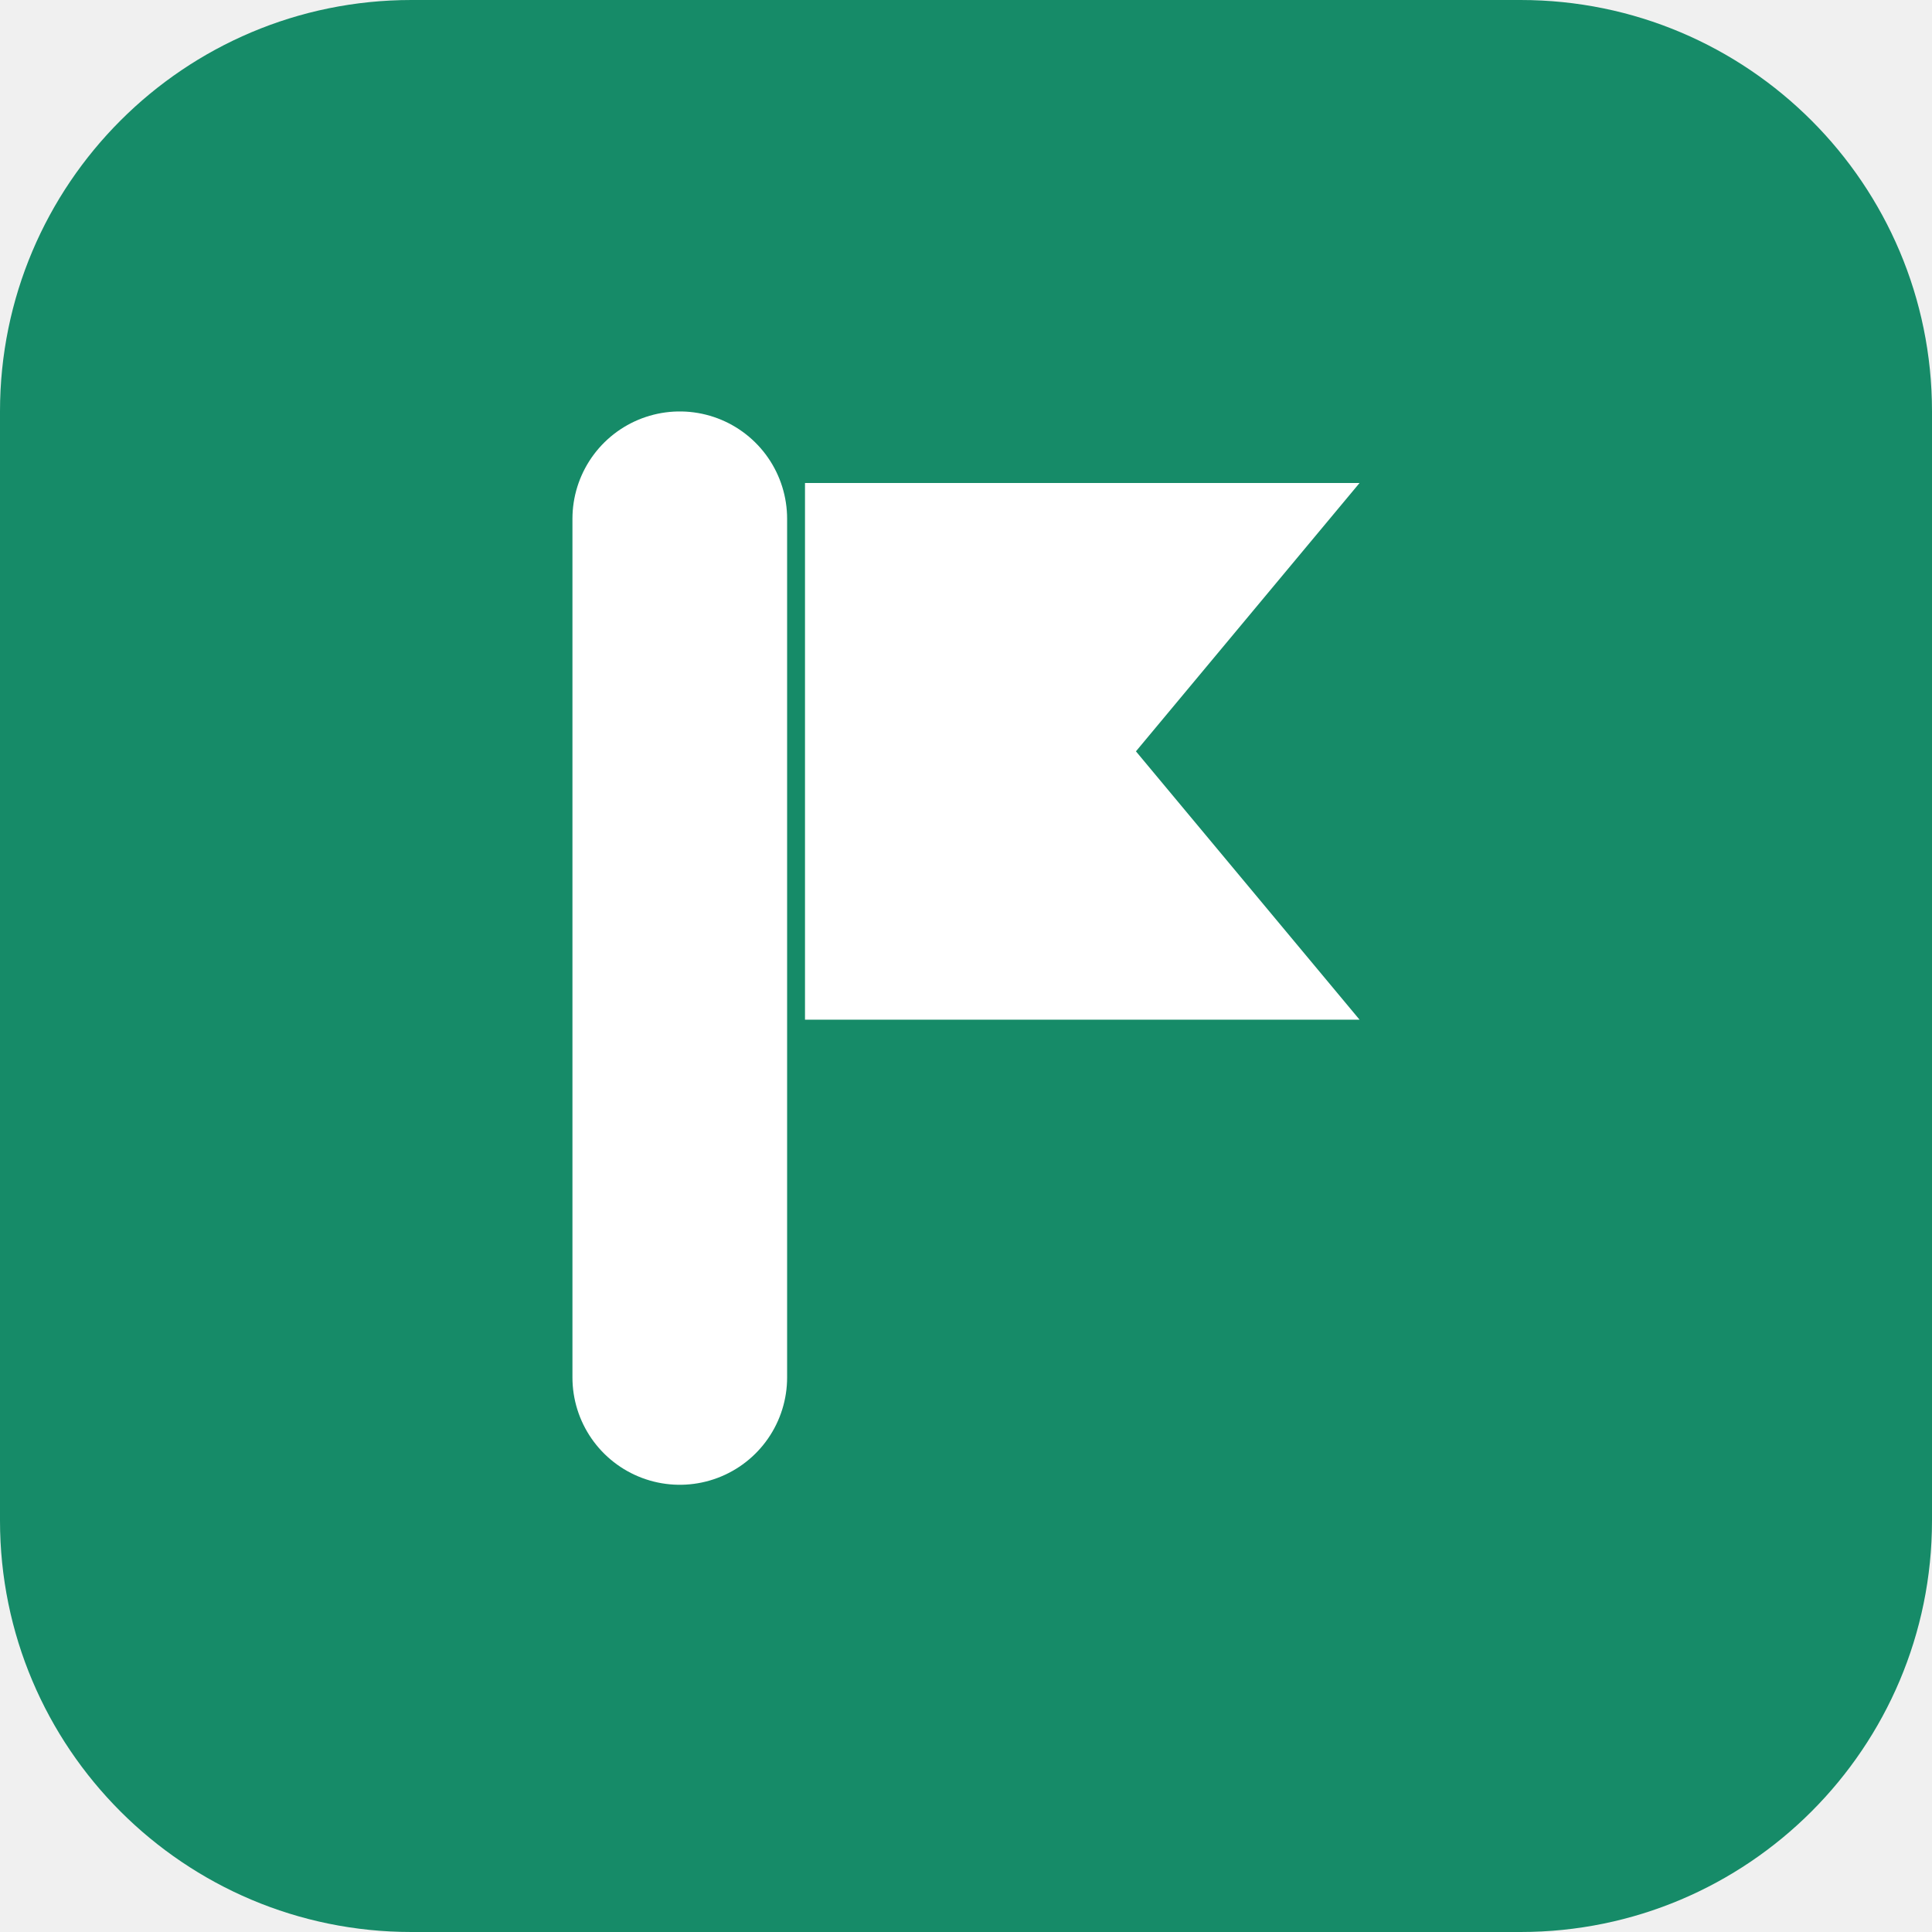
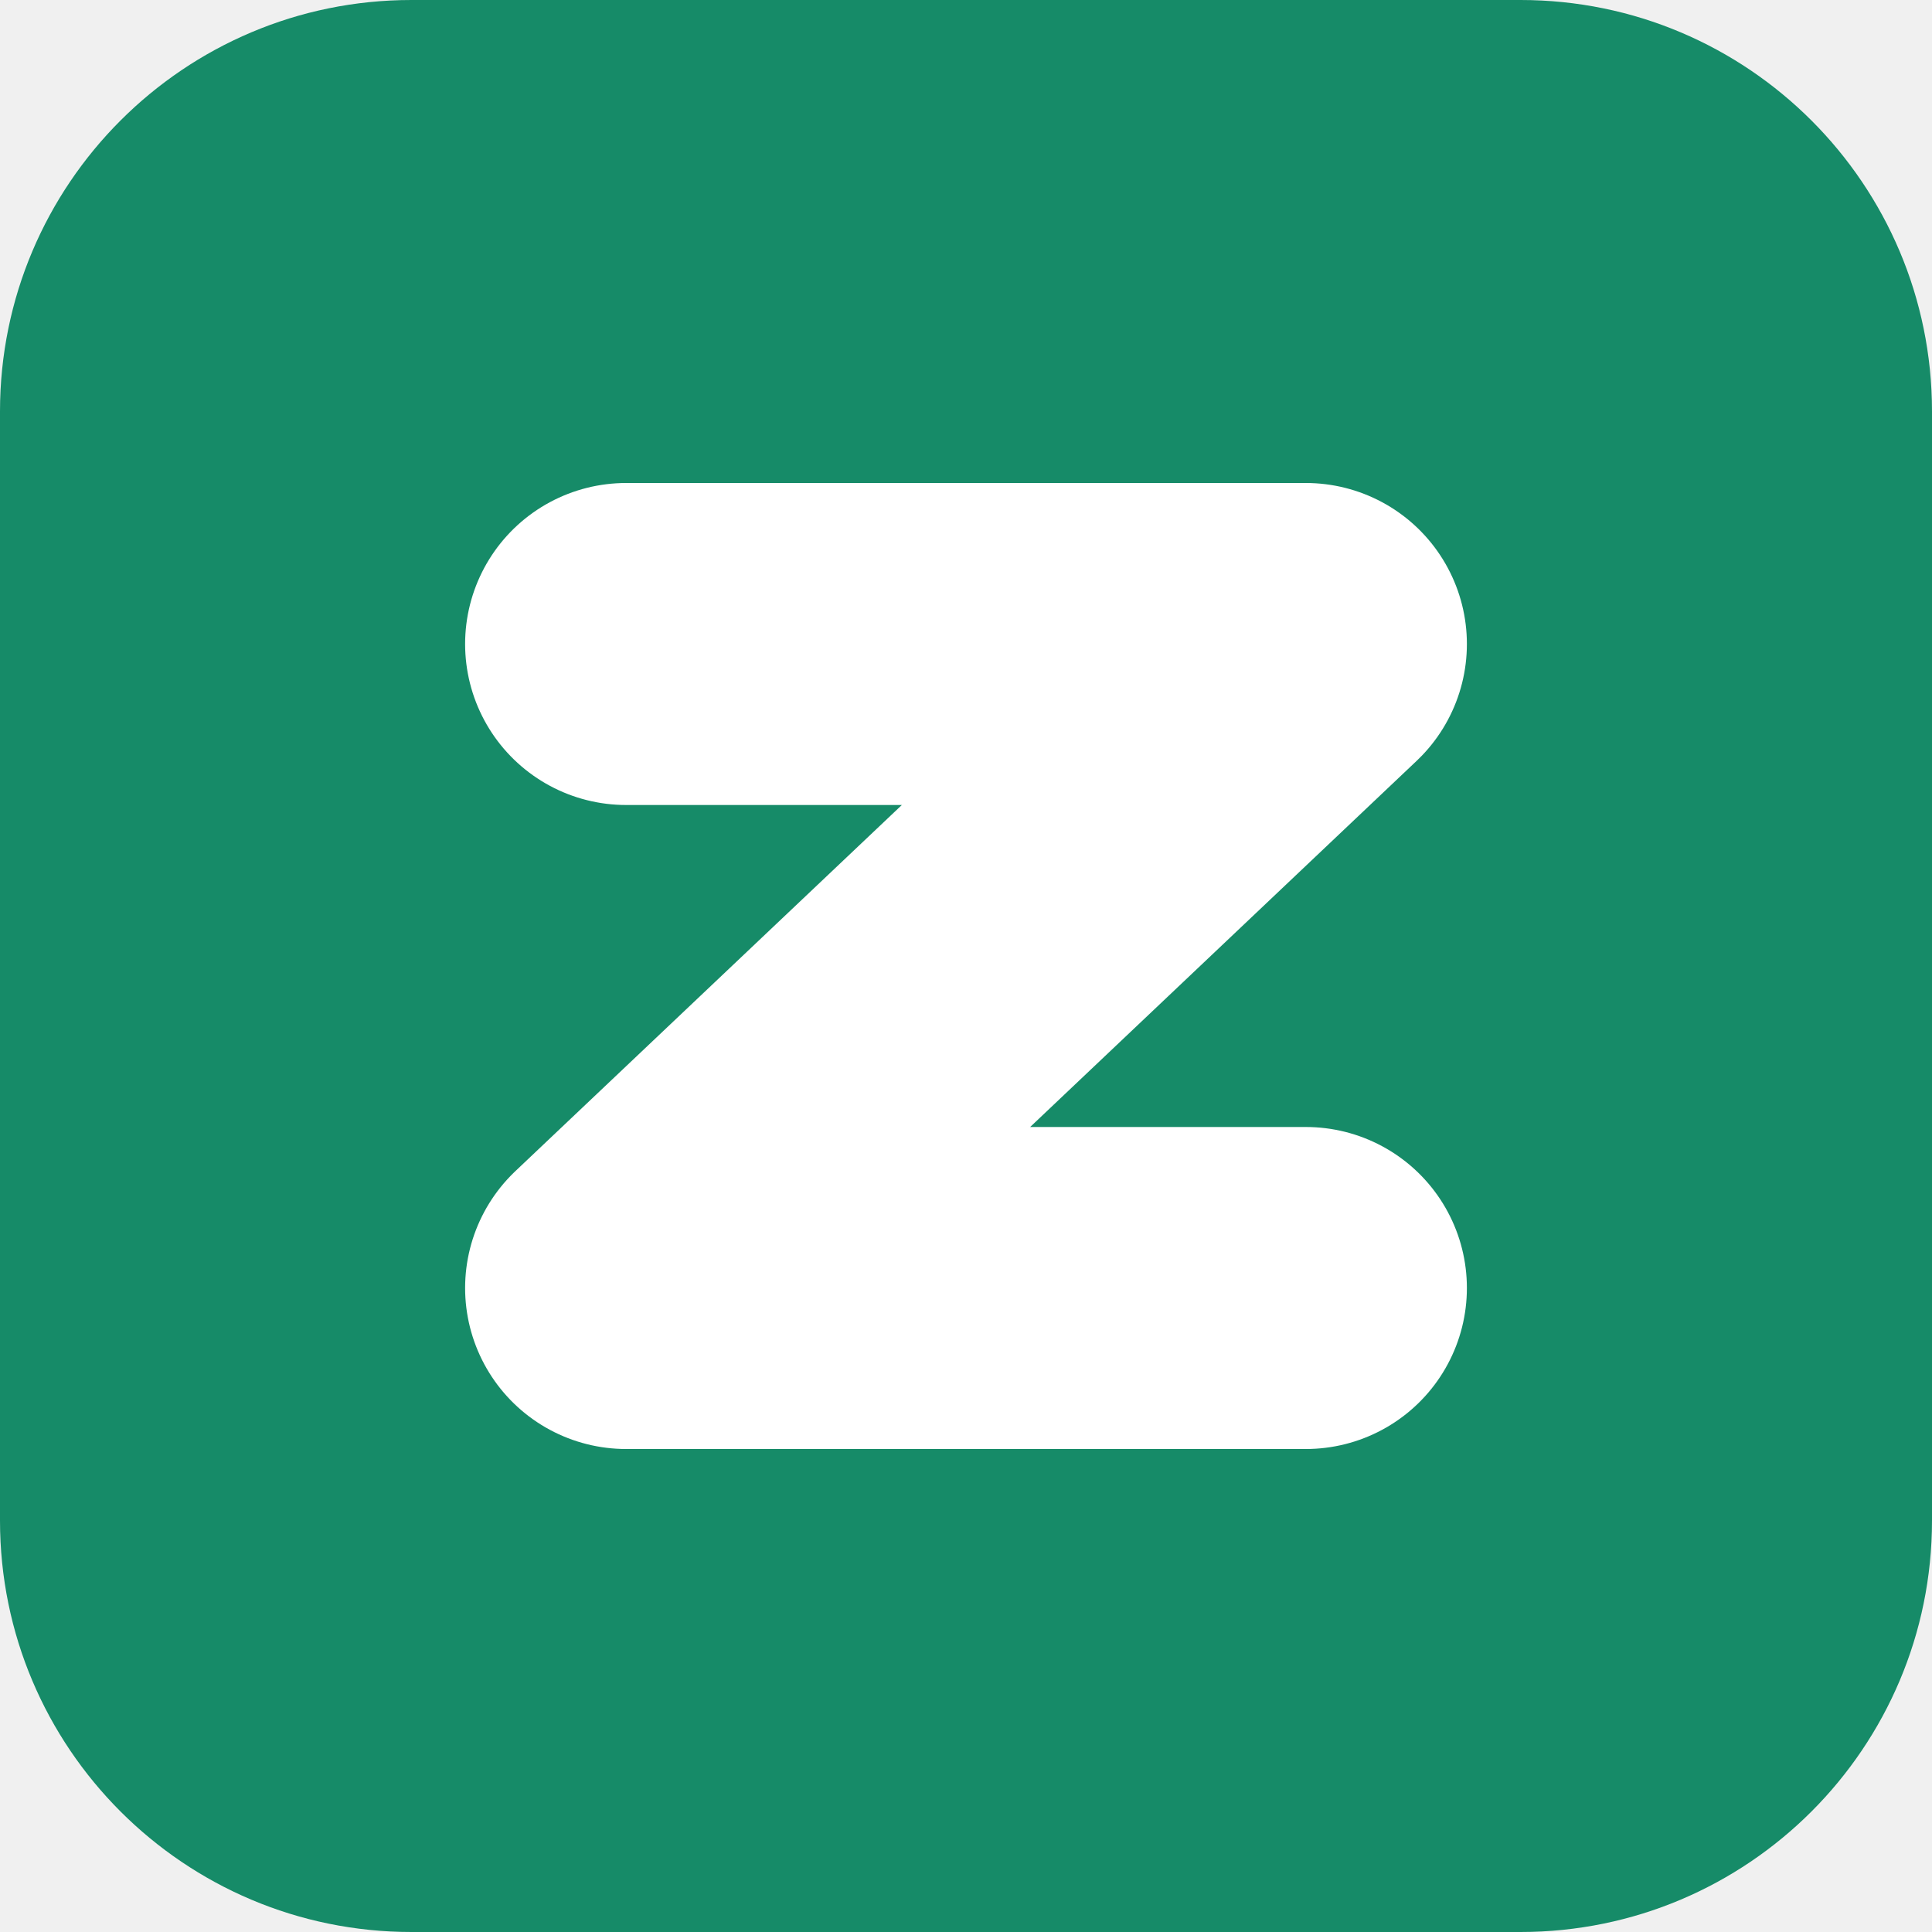
<svg xmlns="http://www.w3.org/2000/svg" viewBox="0 0 108 108">
  <defs>
    <clipPath id="c">
      <rect width="108" height="108" rx="23" ry="23" />
    </clipPath>
  </defs>
  <g clip-path="url(#c)">
    <rect width="108" height="108" fill="#168B68" />
-     <path d="M38,29 L38,77" stroke="#fff" stroke-width="12" stroke-linecap="round" fill="none" />
-     <path d="M45,27 L76,27 L63.5,42 L76,57 L45,57 Z" fill="#fff" />
+     <polyline points="35,36 73,36 35,72 73,72" fill="none" stroke="#FFFFFF" stroke-width="18" stroke-linecap="round" stroke-linejoin="round" />
  </g>
</svg>
